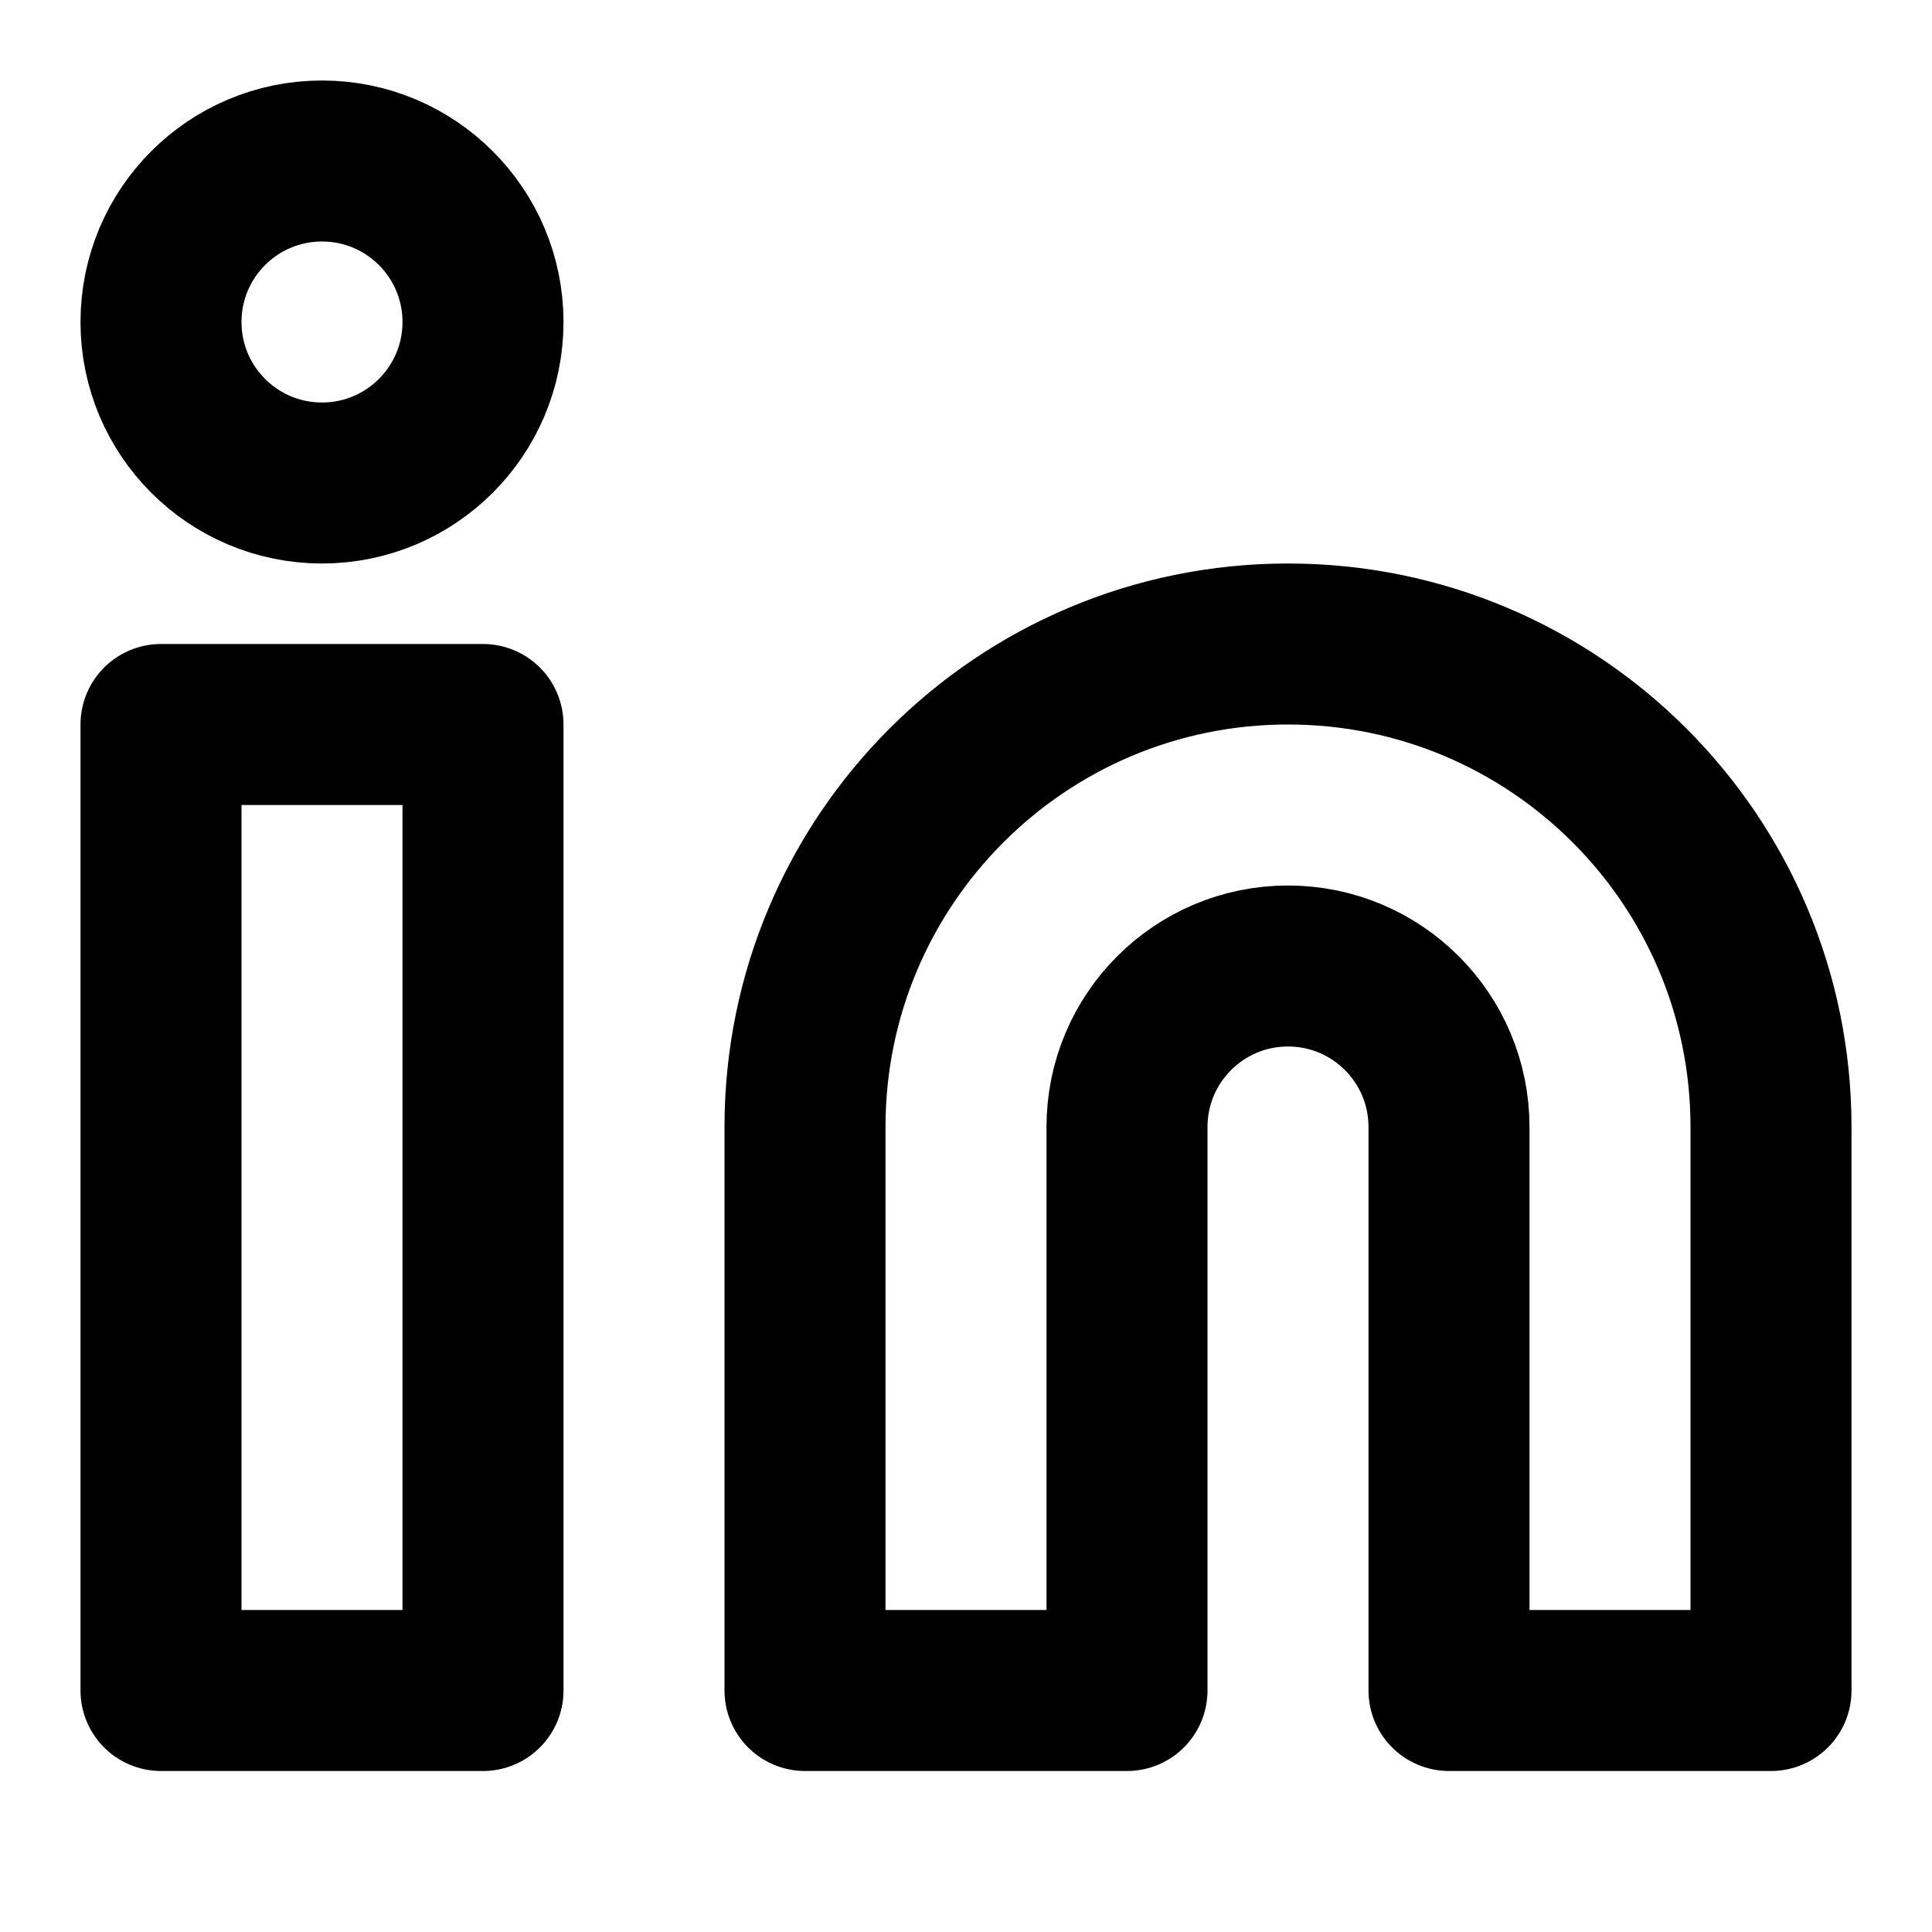
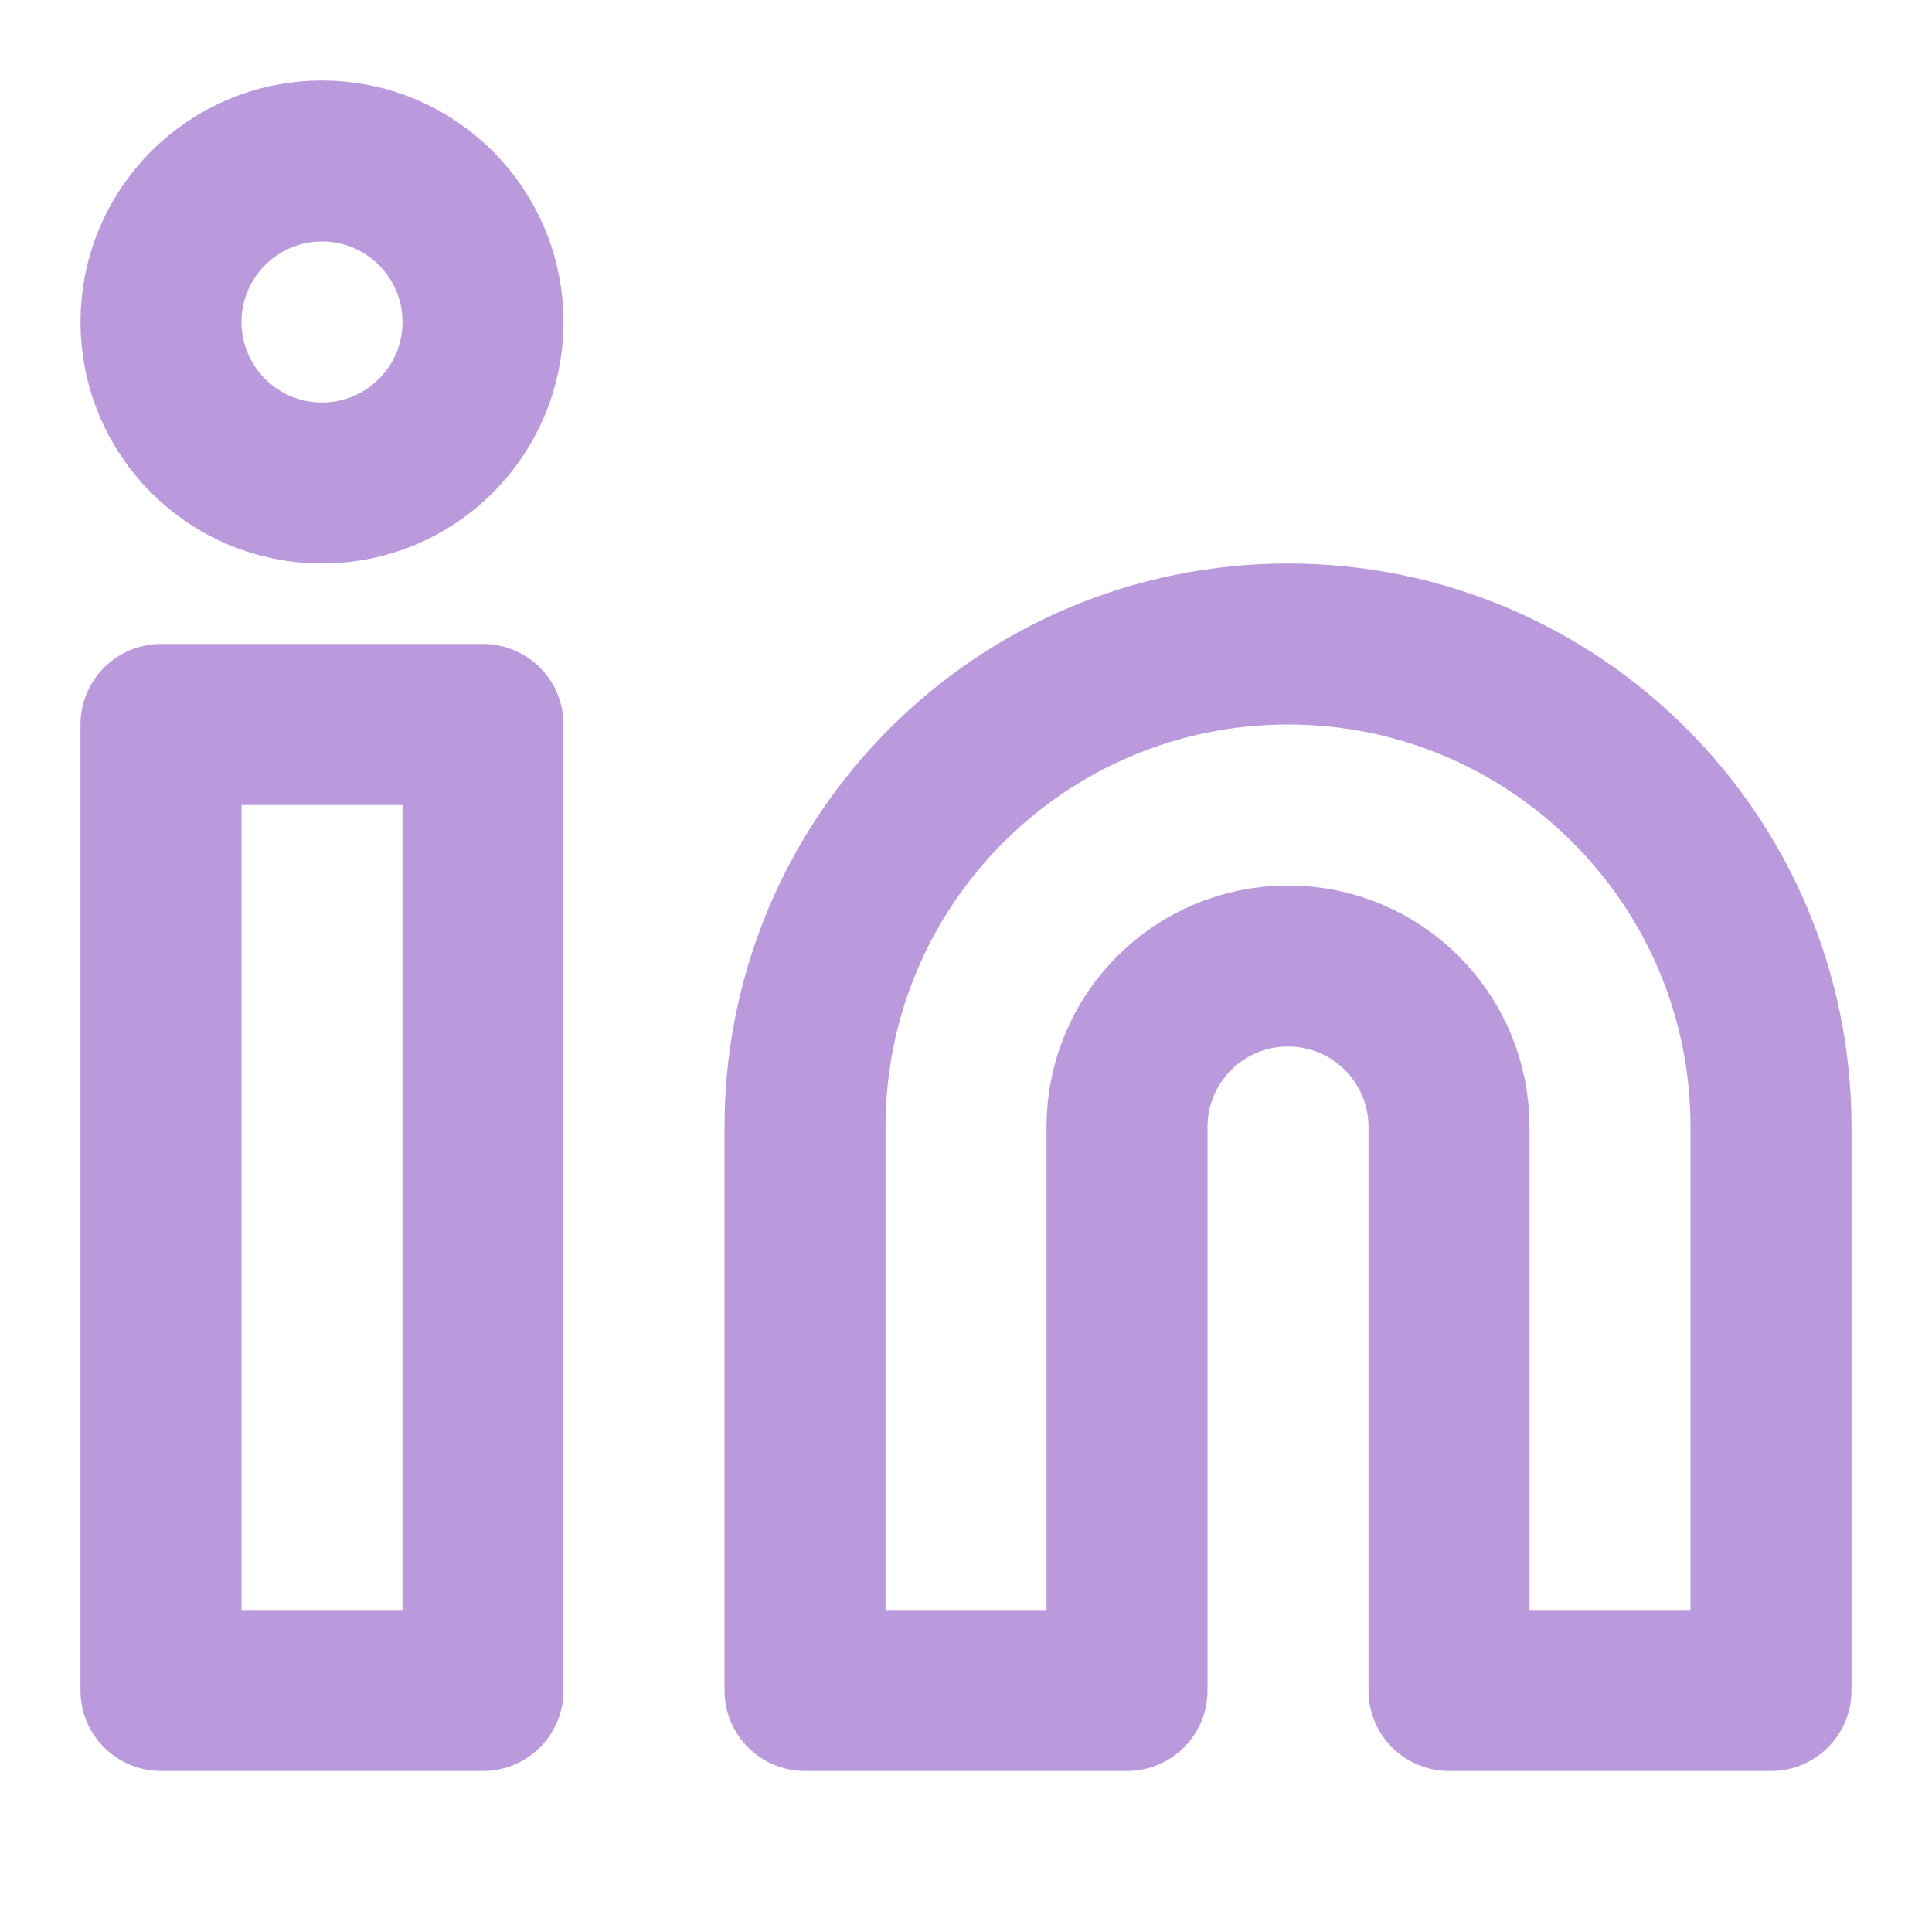
- <svg xmlns="http://www.w3.org/2000/svg" width="24" height="24" viewBox="0 0 24 24" fill="none" stroke="currentColor" stroke-width="2" stroke-linecap="round" stroke-linejoin="round" class="feather feather-linkedin">
+ <svg xmlns="http://www.w3.org/2000/svg" width="35" height="35" viewBox="0 0 24 24" fill="none" stroke="#BB99DD" stroke-width="2" stroke-linecap="round" stroke-linejoin="round" class="feather feather-linkedin">
  <path d="M16 8a6 6 0 0 1 6 6v7h-4v-7a2 2 0 0 0-2-2 2 2 0 0 0-2 2v7h-4v-7a6 6 0 0 1 6-6z" />
  <rect x="2" y="9" width="4" height="12" />
  <circle cx="4" cy="4" r="2" />
</svg>
